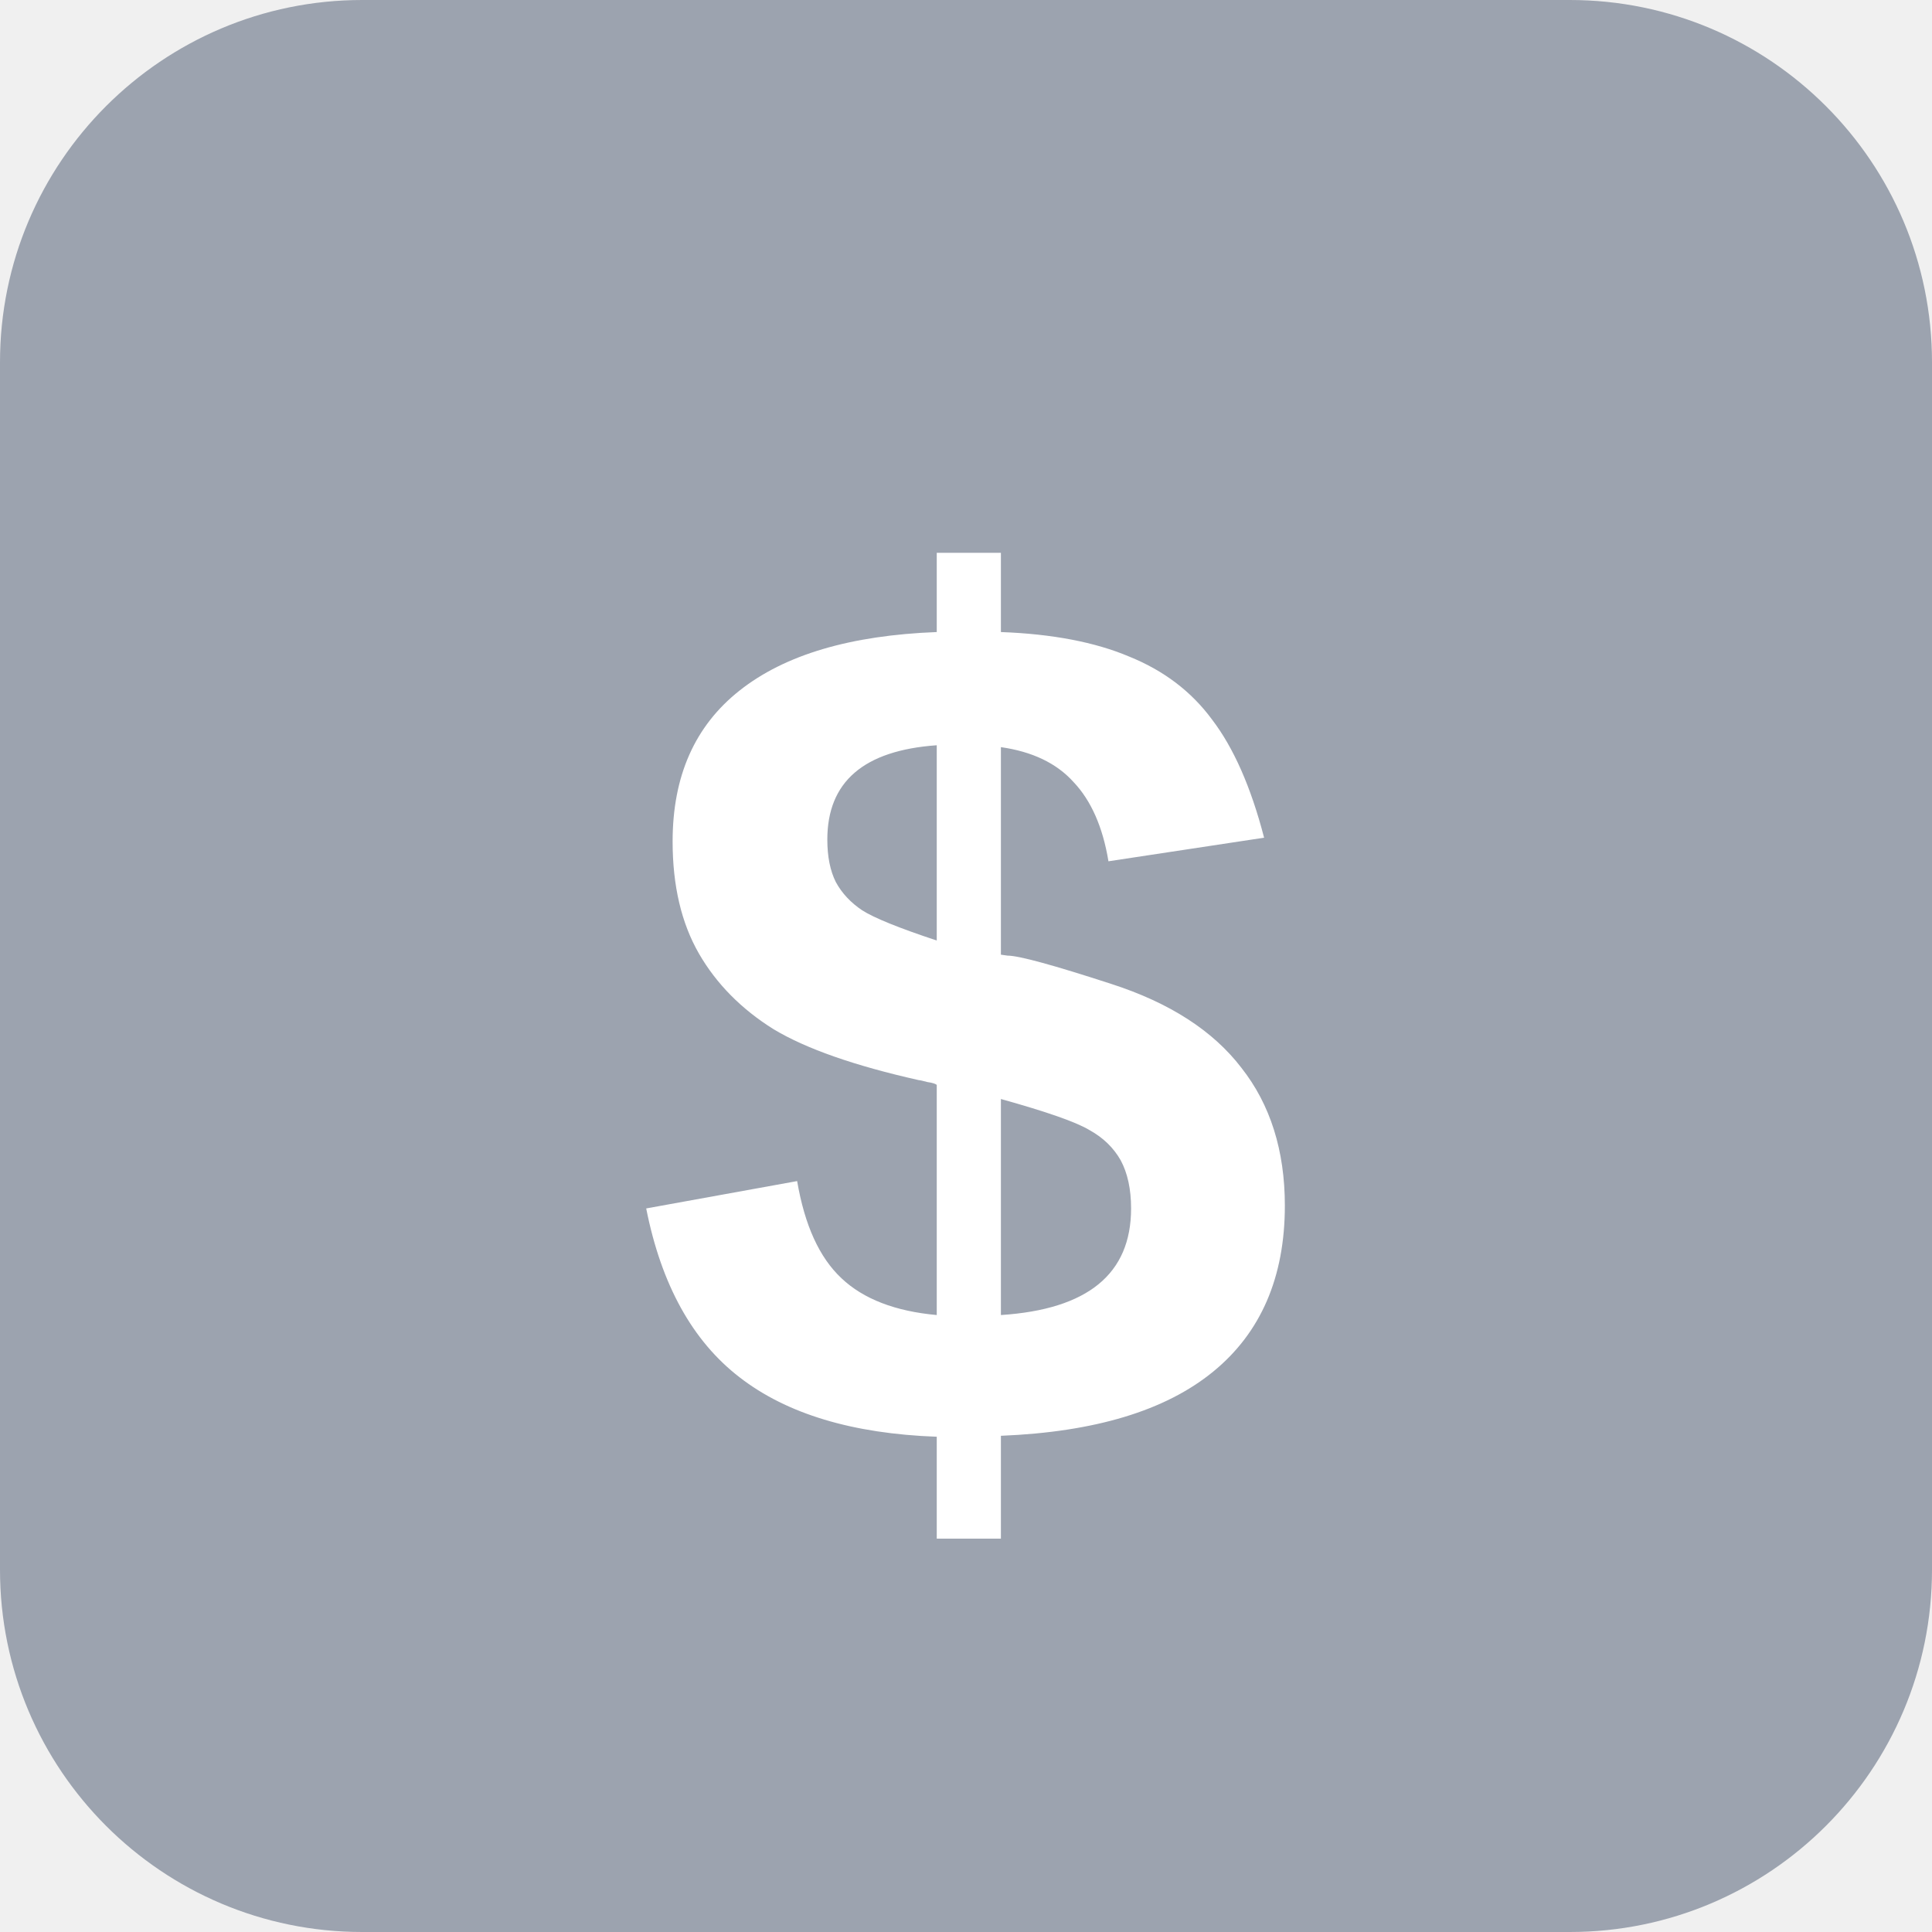
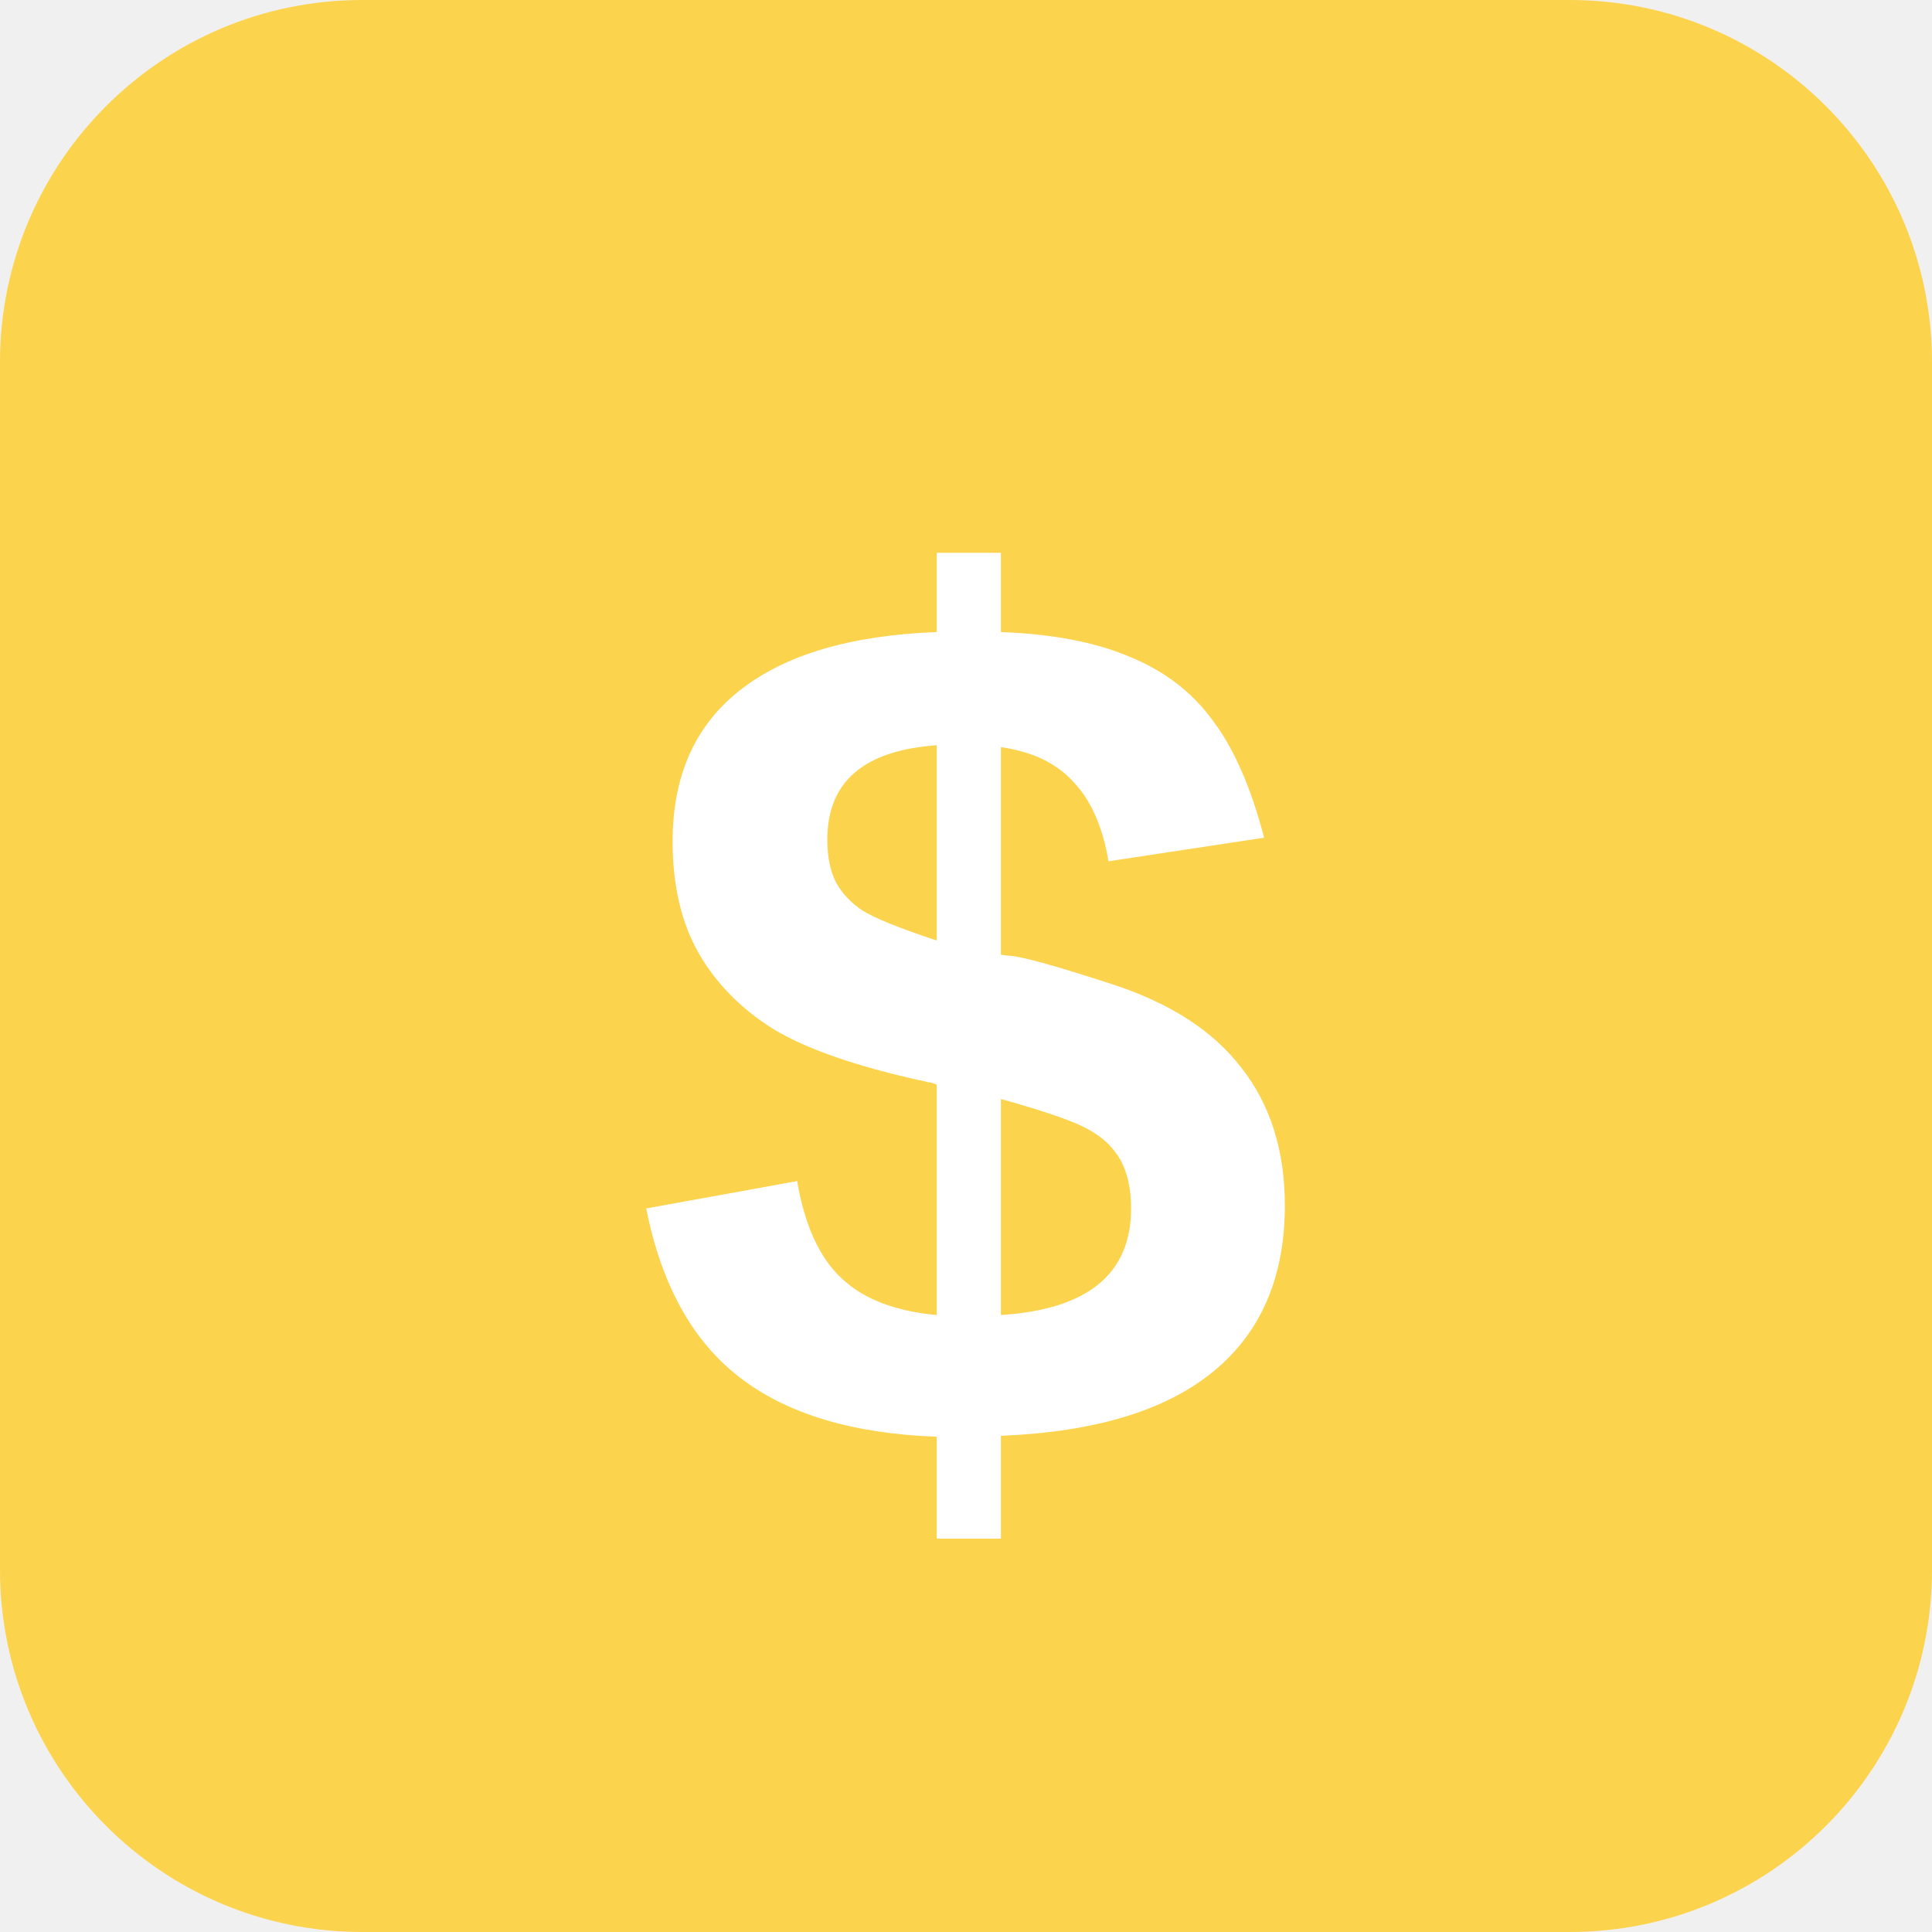
<svg xmlns="http://www.w3.org/2000/svg" width="32" height="32" viewBox="0 0 32 32">
-   <rect width="32" height="32" rx="6" fill="#9CA3AF" />
+   <rect width="32" height="32" rx="6" fill="#FCD34D" />
  <text x="16" y="24" font-family="Arial, sans-serif" font-size="20" font-weight="bold" fill="white" text-anchor="middle">$</text>
</svg>
